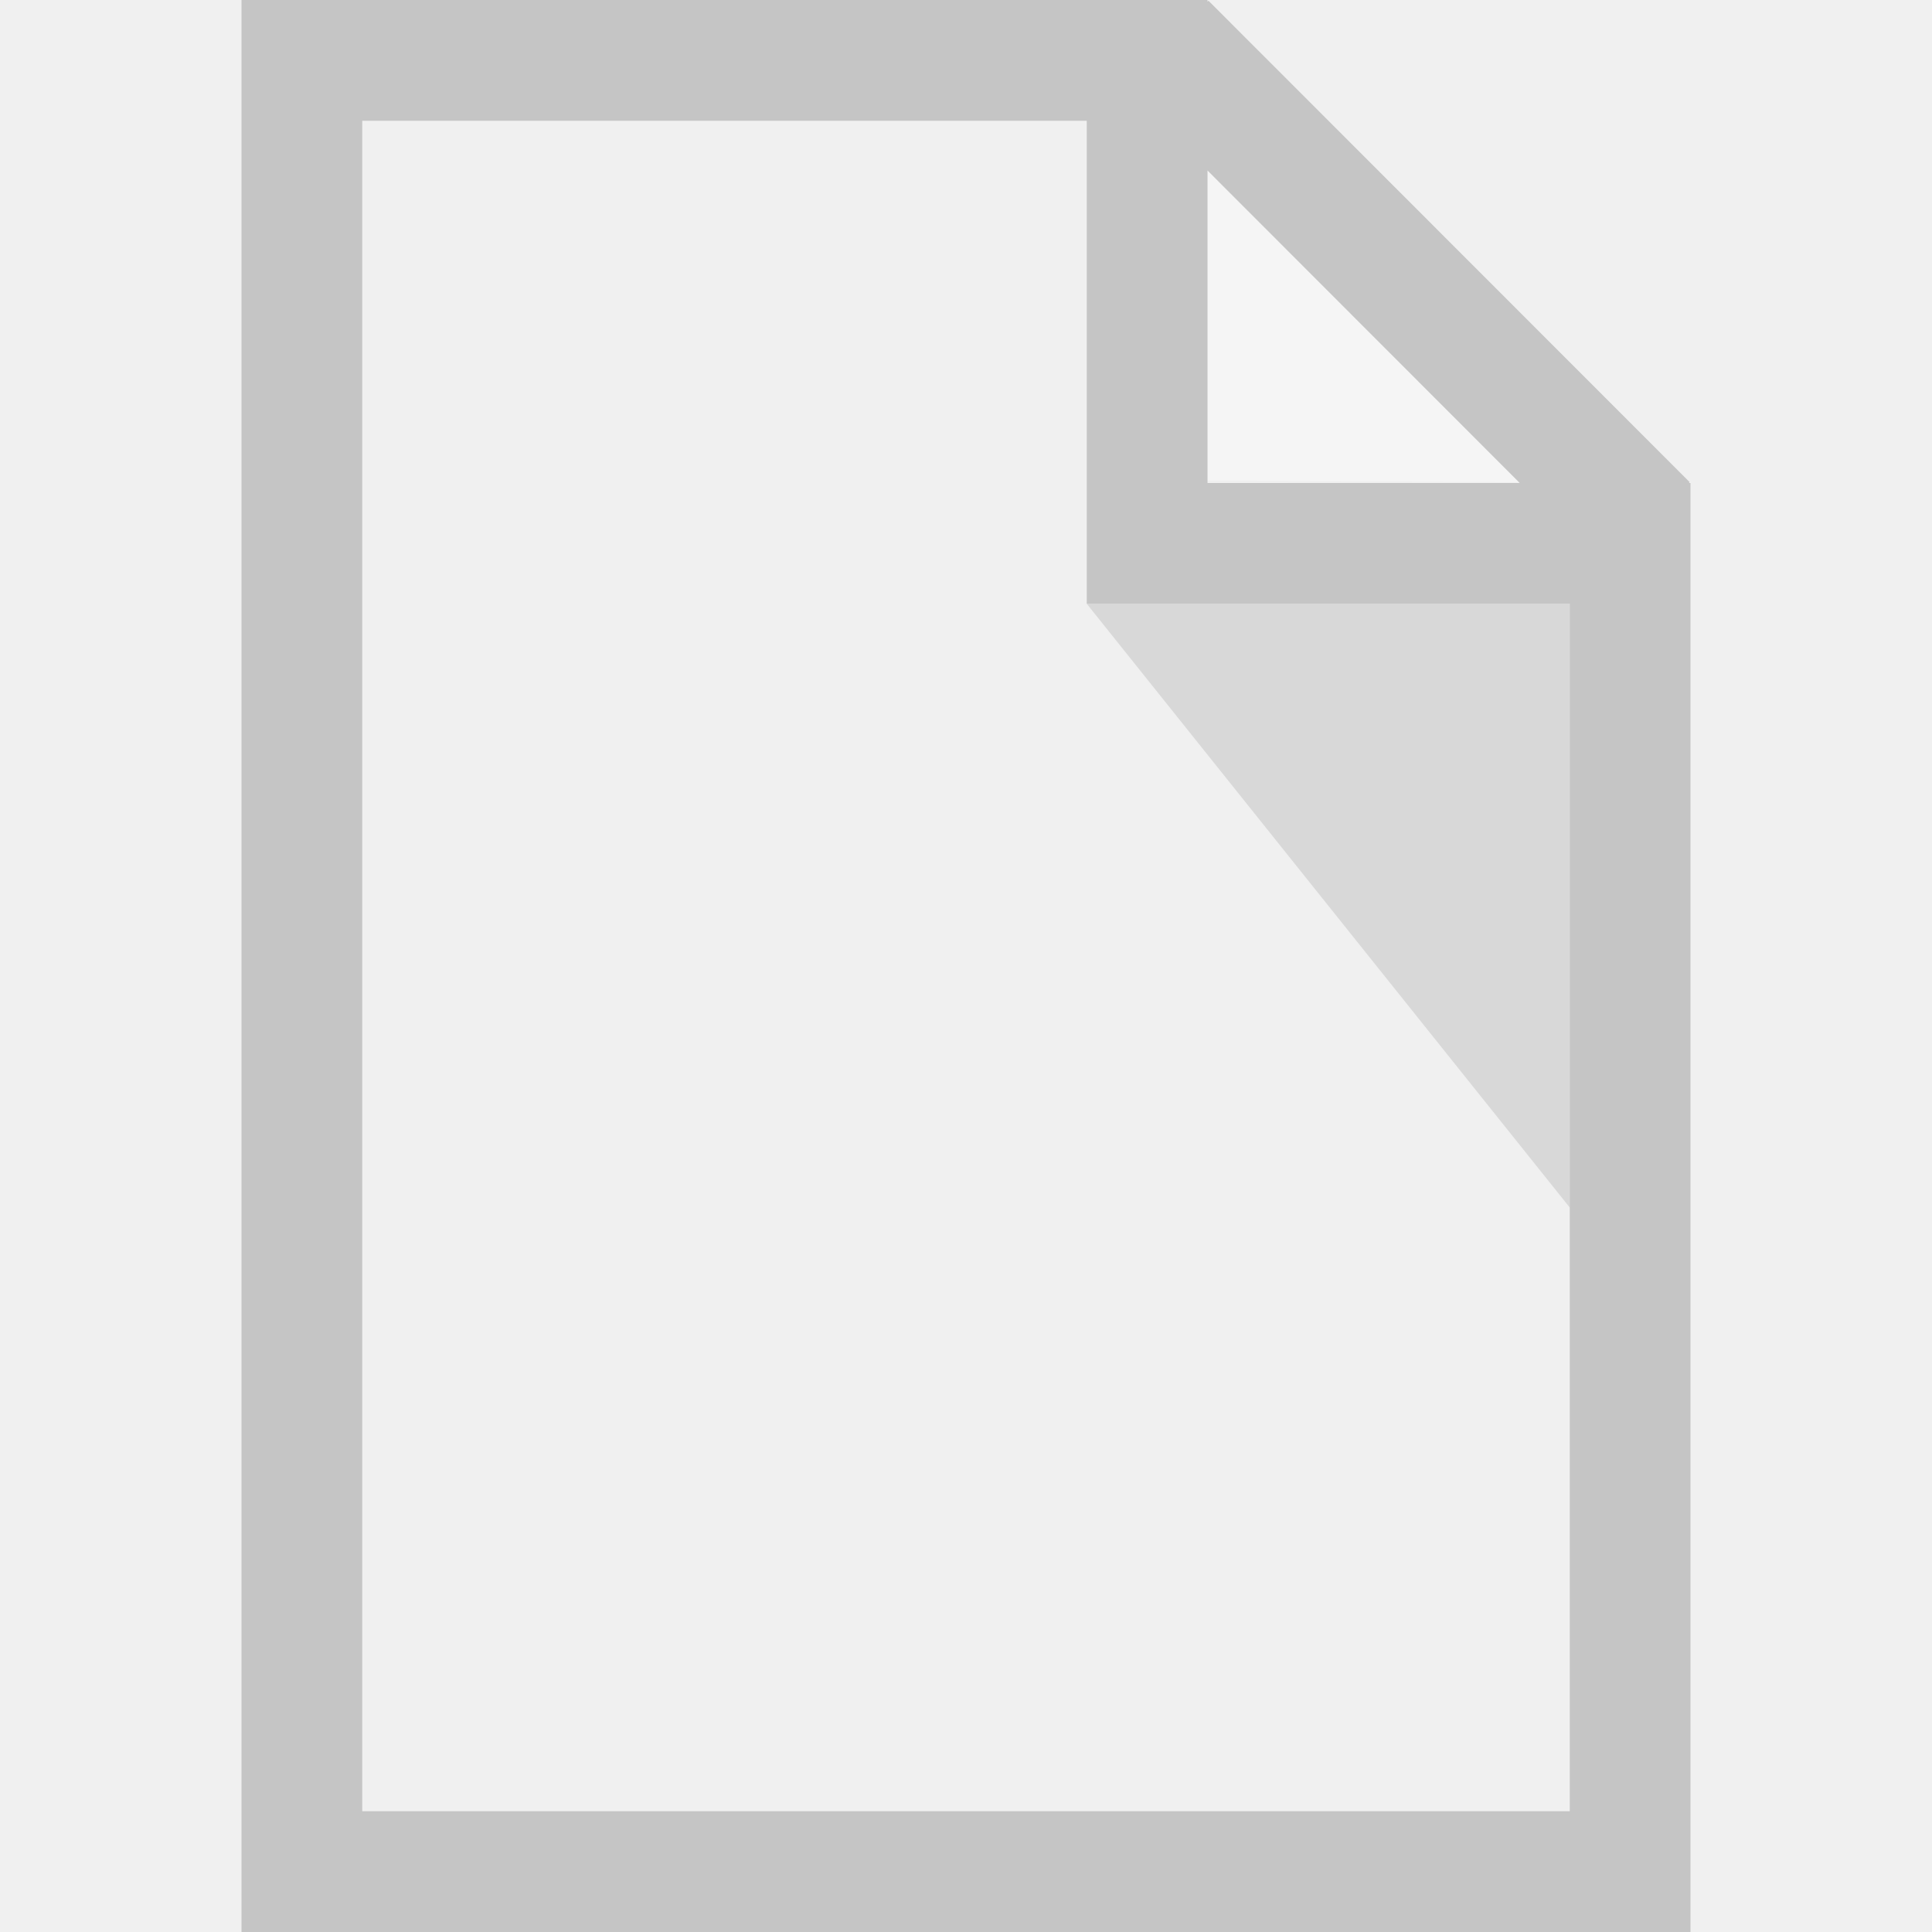
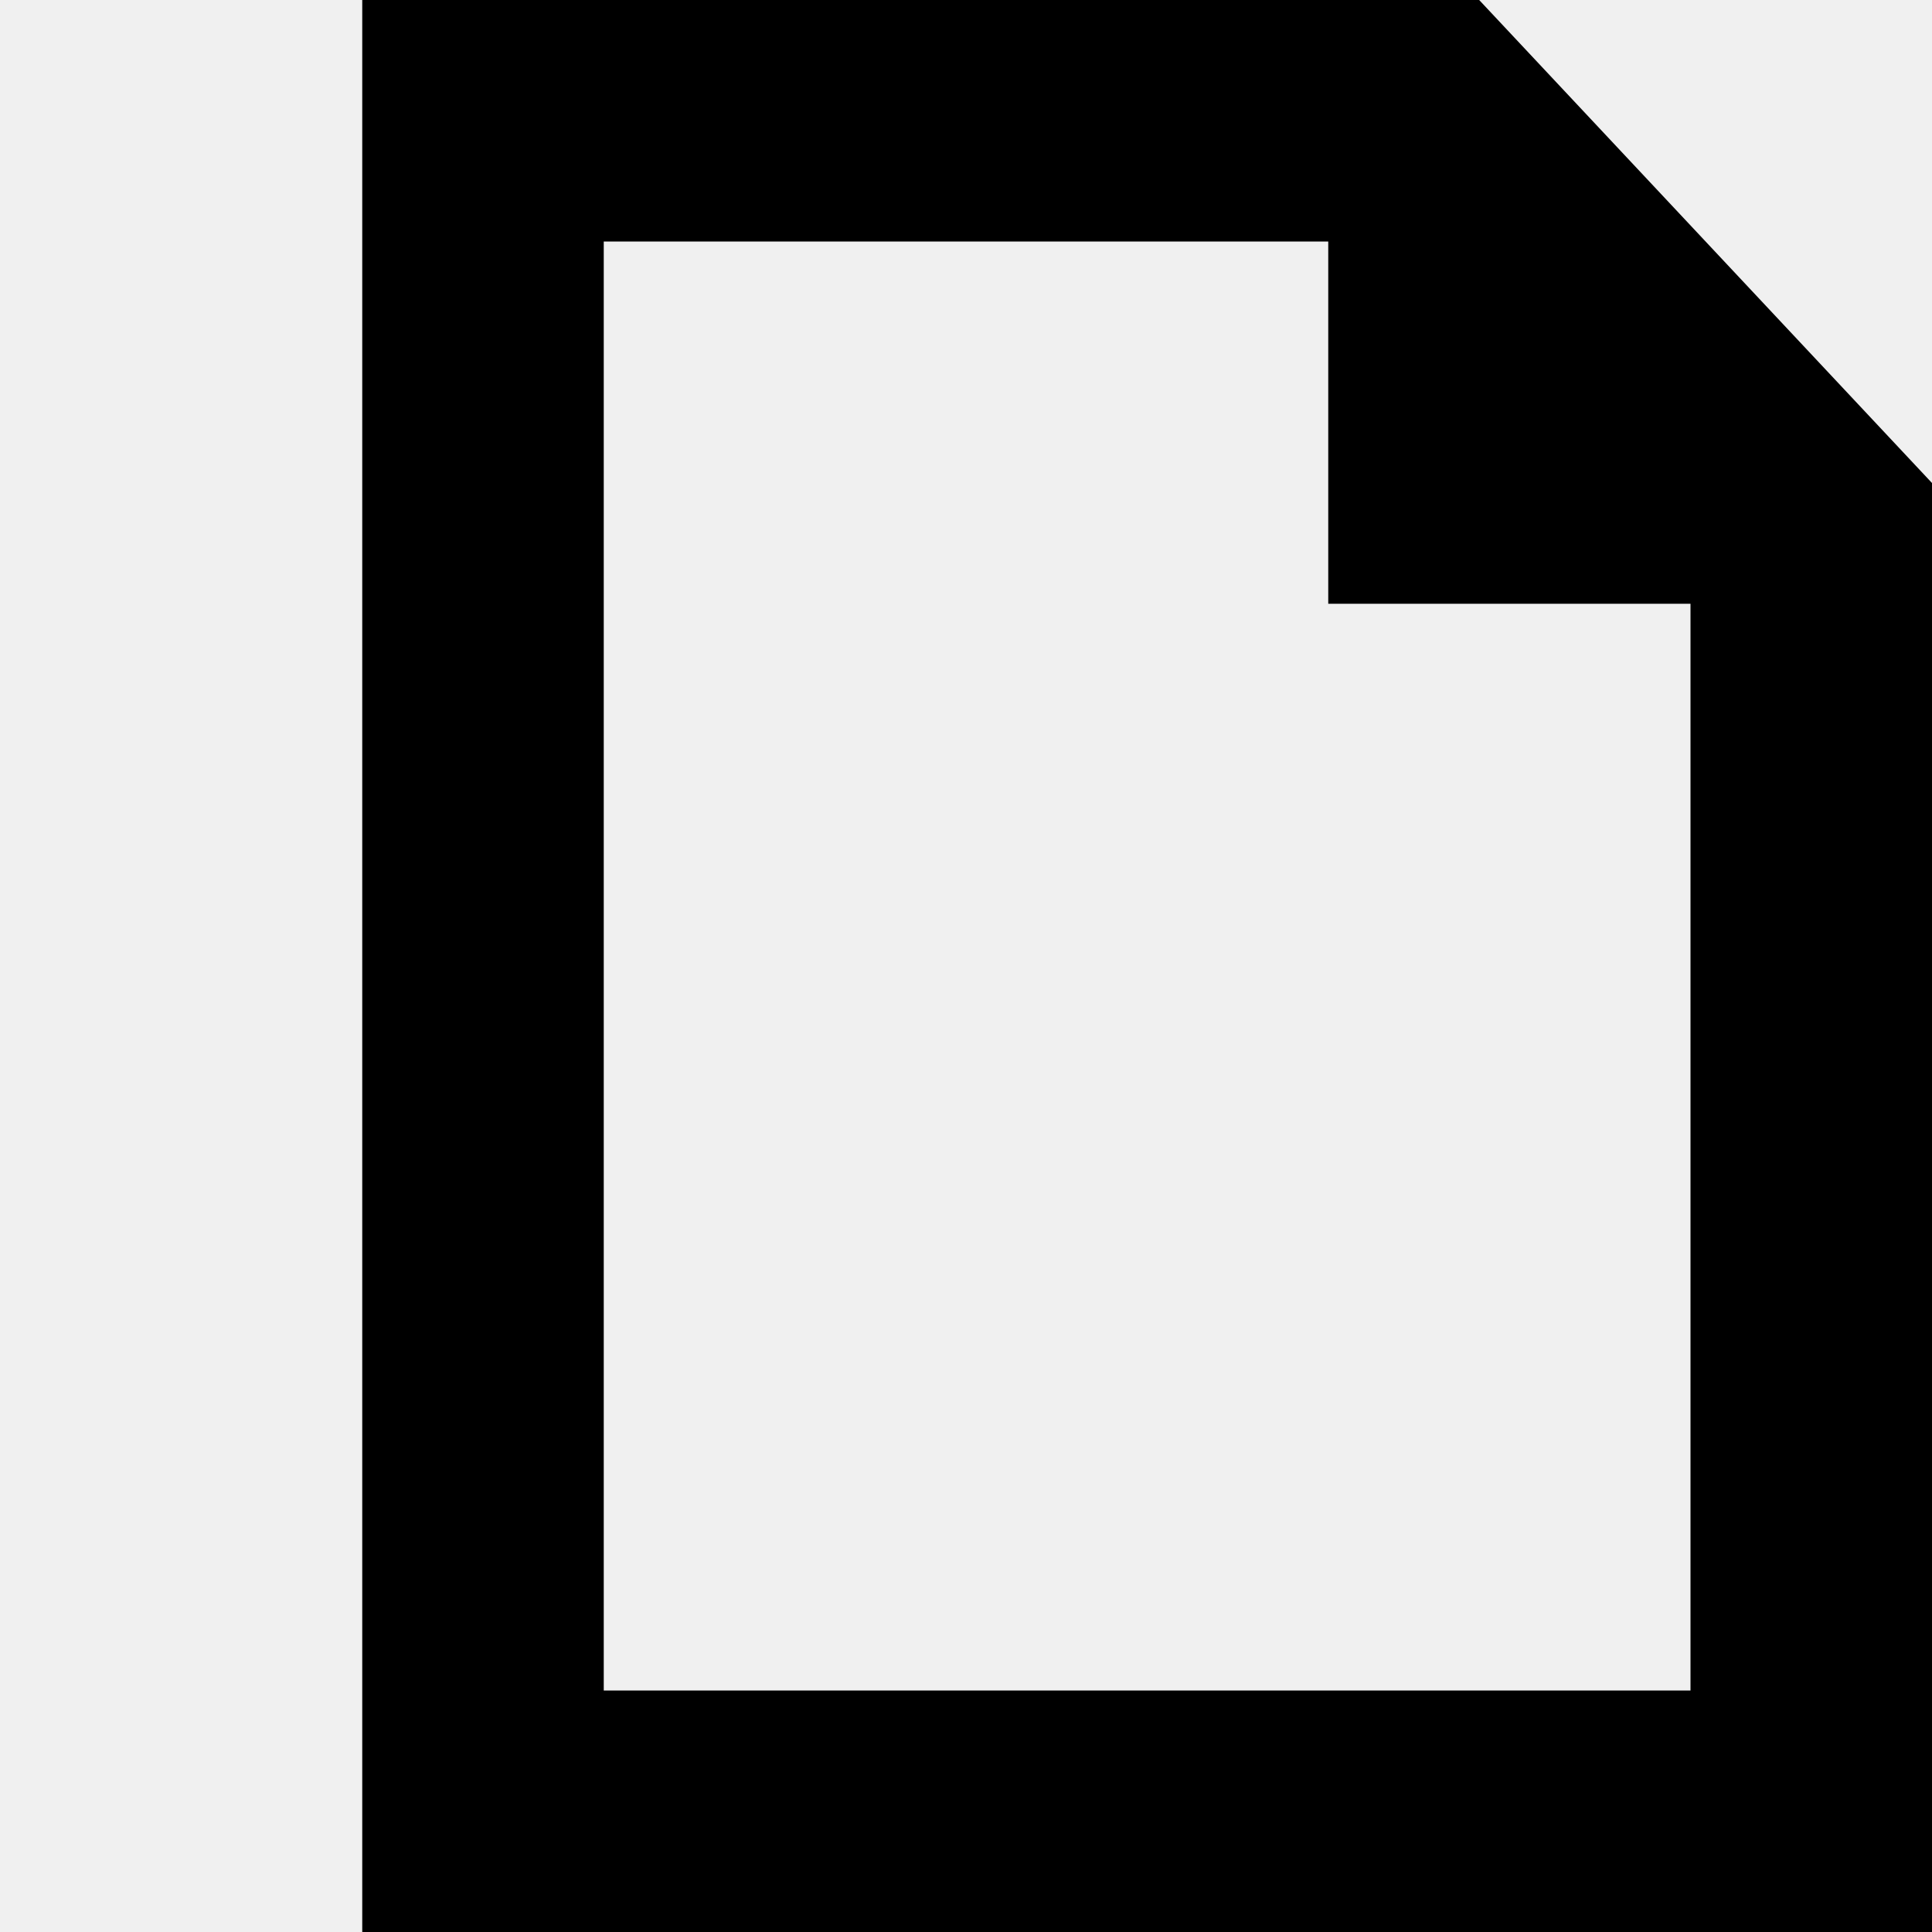
- <svg xmlns="http://www.w3.org/2000/svg" version="1.1" x="0px" y="0px" viewBox="0 0 16 16" enable-background="new 0 0 16 16" xml:space="preserve">
-   <g opacity="0.5">
-     <path fill="#EFEFEF" d="M2,0v16h12V4l-4-4H2z" />
-     <path opacity="0.65" fill="#FFFFFF" enable-background="new    " d="M10,3.98V0l4,4L10,3.98z" />
-     <path opacity="0.2" enable-background="new    " d="M13,5v5L9,5H13z" />
-     <path fill="#999999" d="M2,0v16h12V4h-0.012l0.004-0.008l-3.984-3.986L10,0.014V0H2z M3,1h6v4h4v10H3V1z M10,1.412L12.586,4H10   V1.412z" />
-   </g>
+ <svg xmlns="http://www.w3.org/2000/svg" version="1.1" id="Layer_1" x="0px" y="0px" width="16px" height="16px" viewBox="0 0 16 16" enable-background="new 0 0 16 16" xml:space="preserve">
+   <path d="M3,0v16h13V4l-3.75-4H3z M14,14H5V2h6v3h3V14z" />
</svg>
